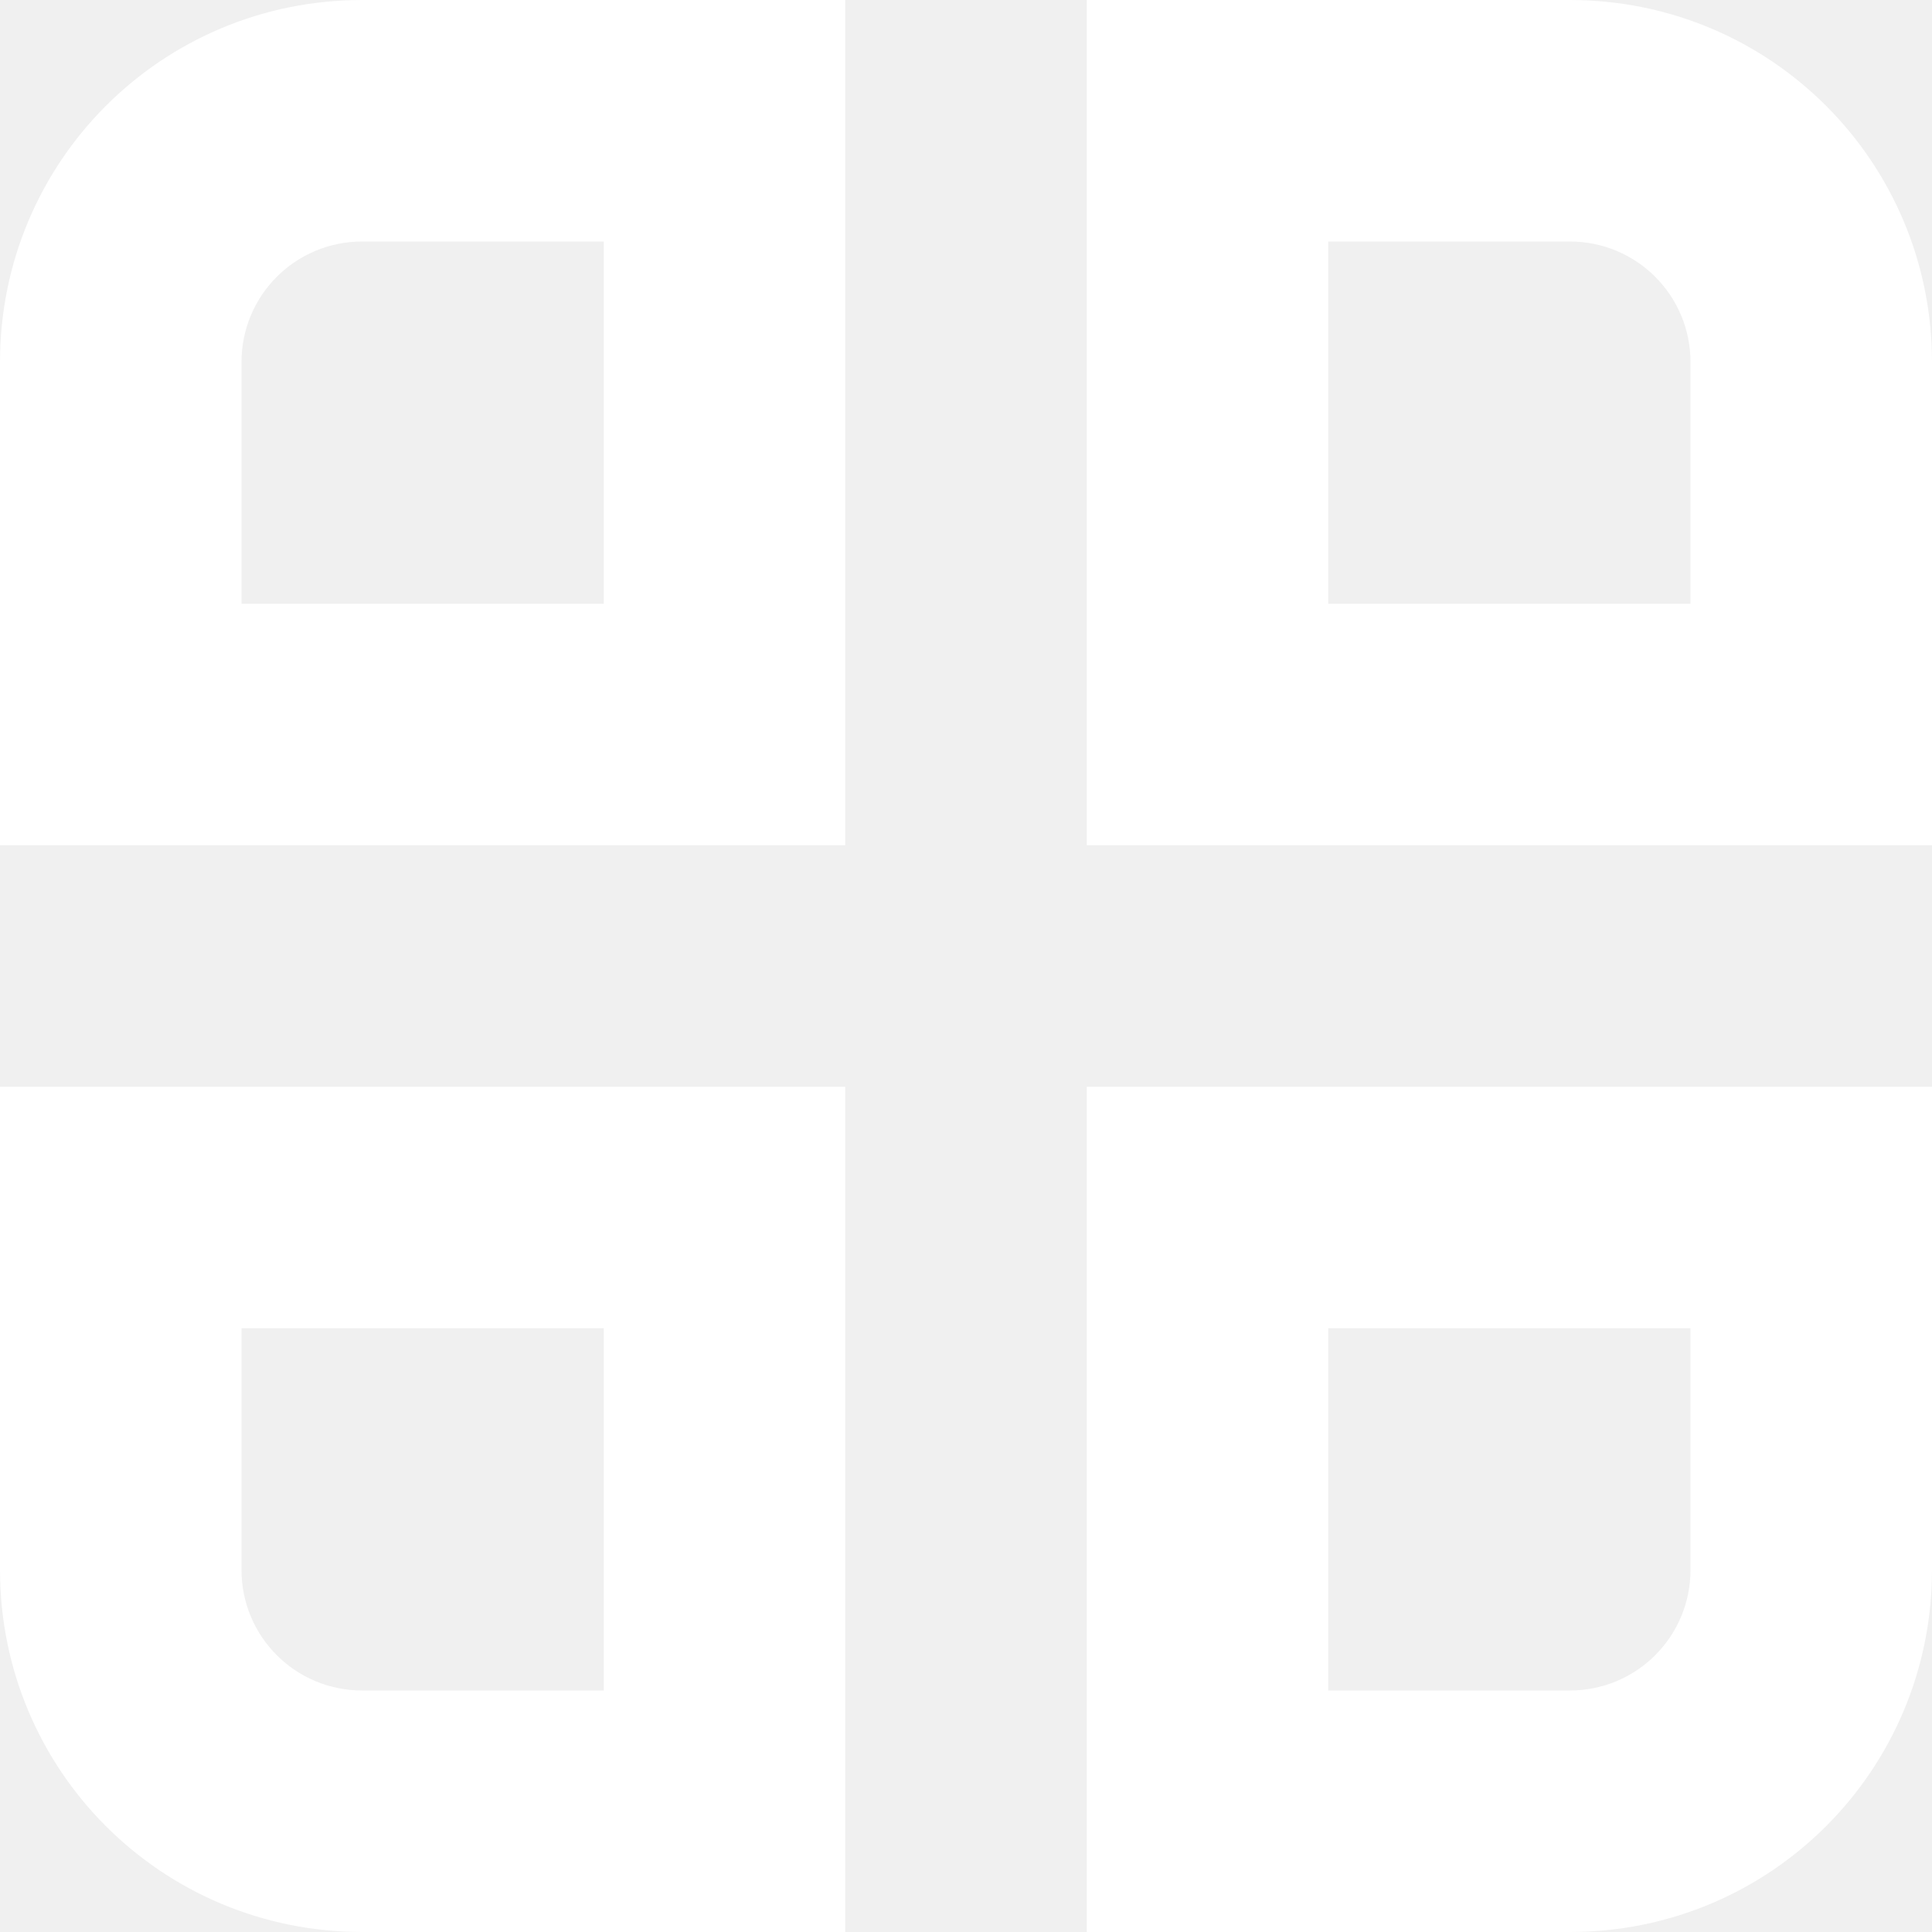
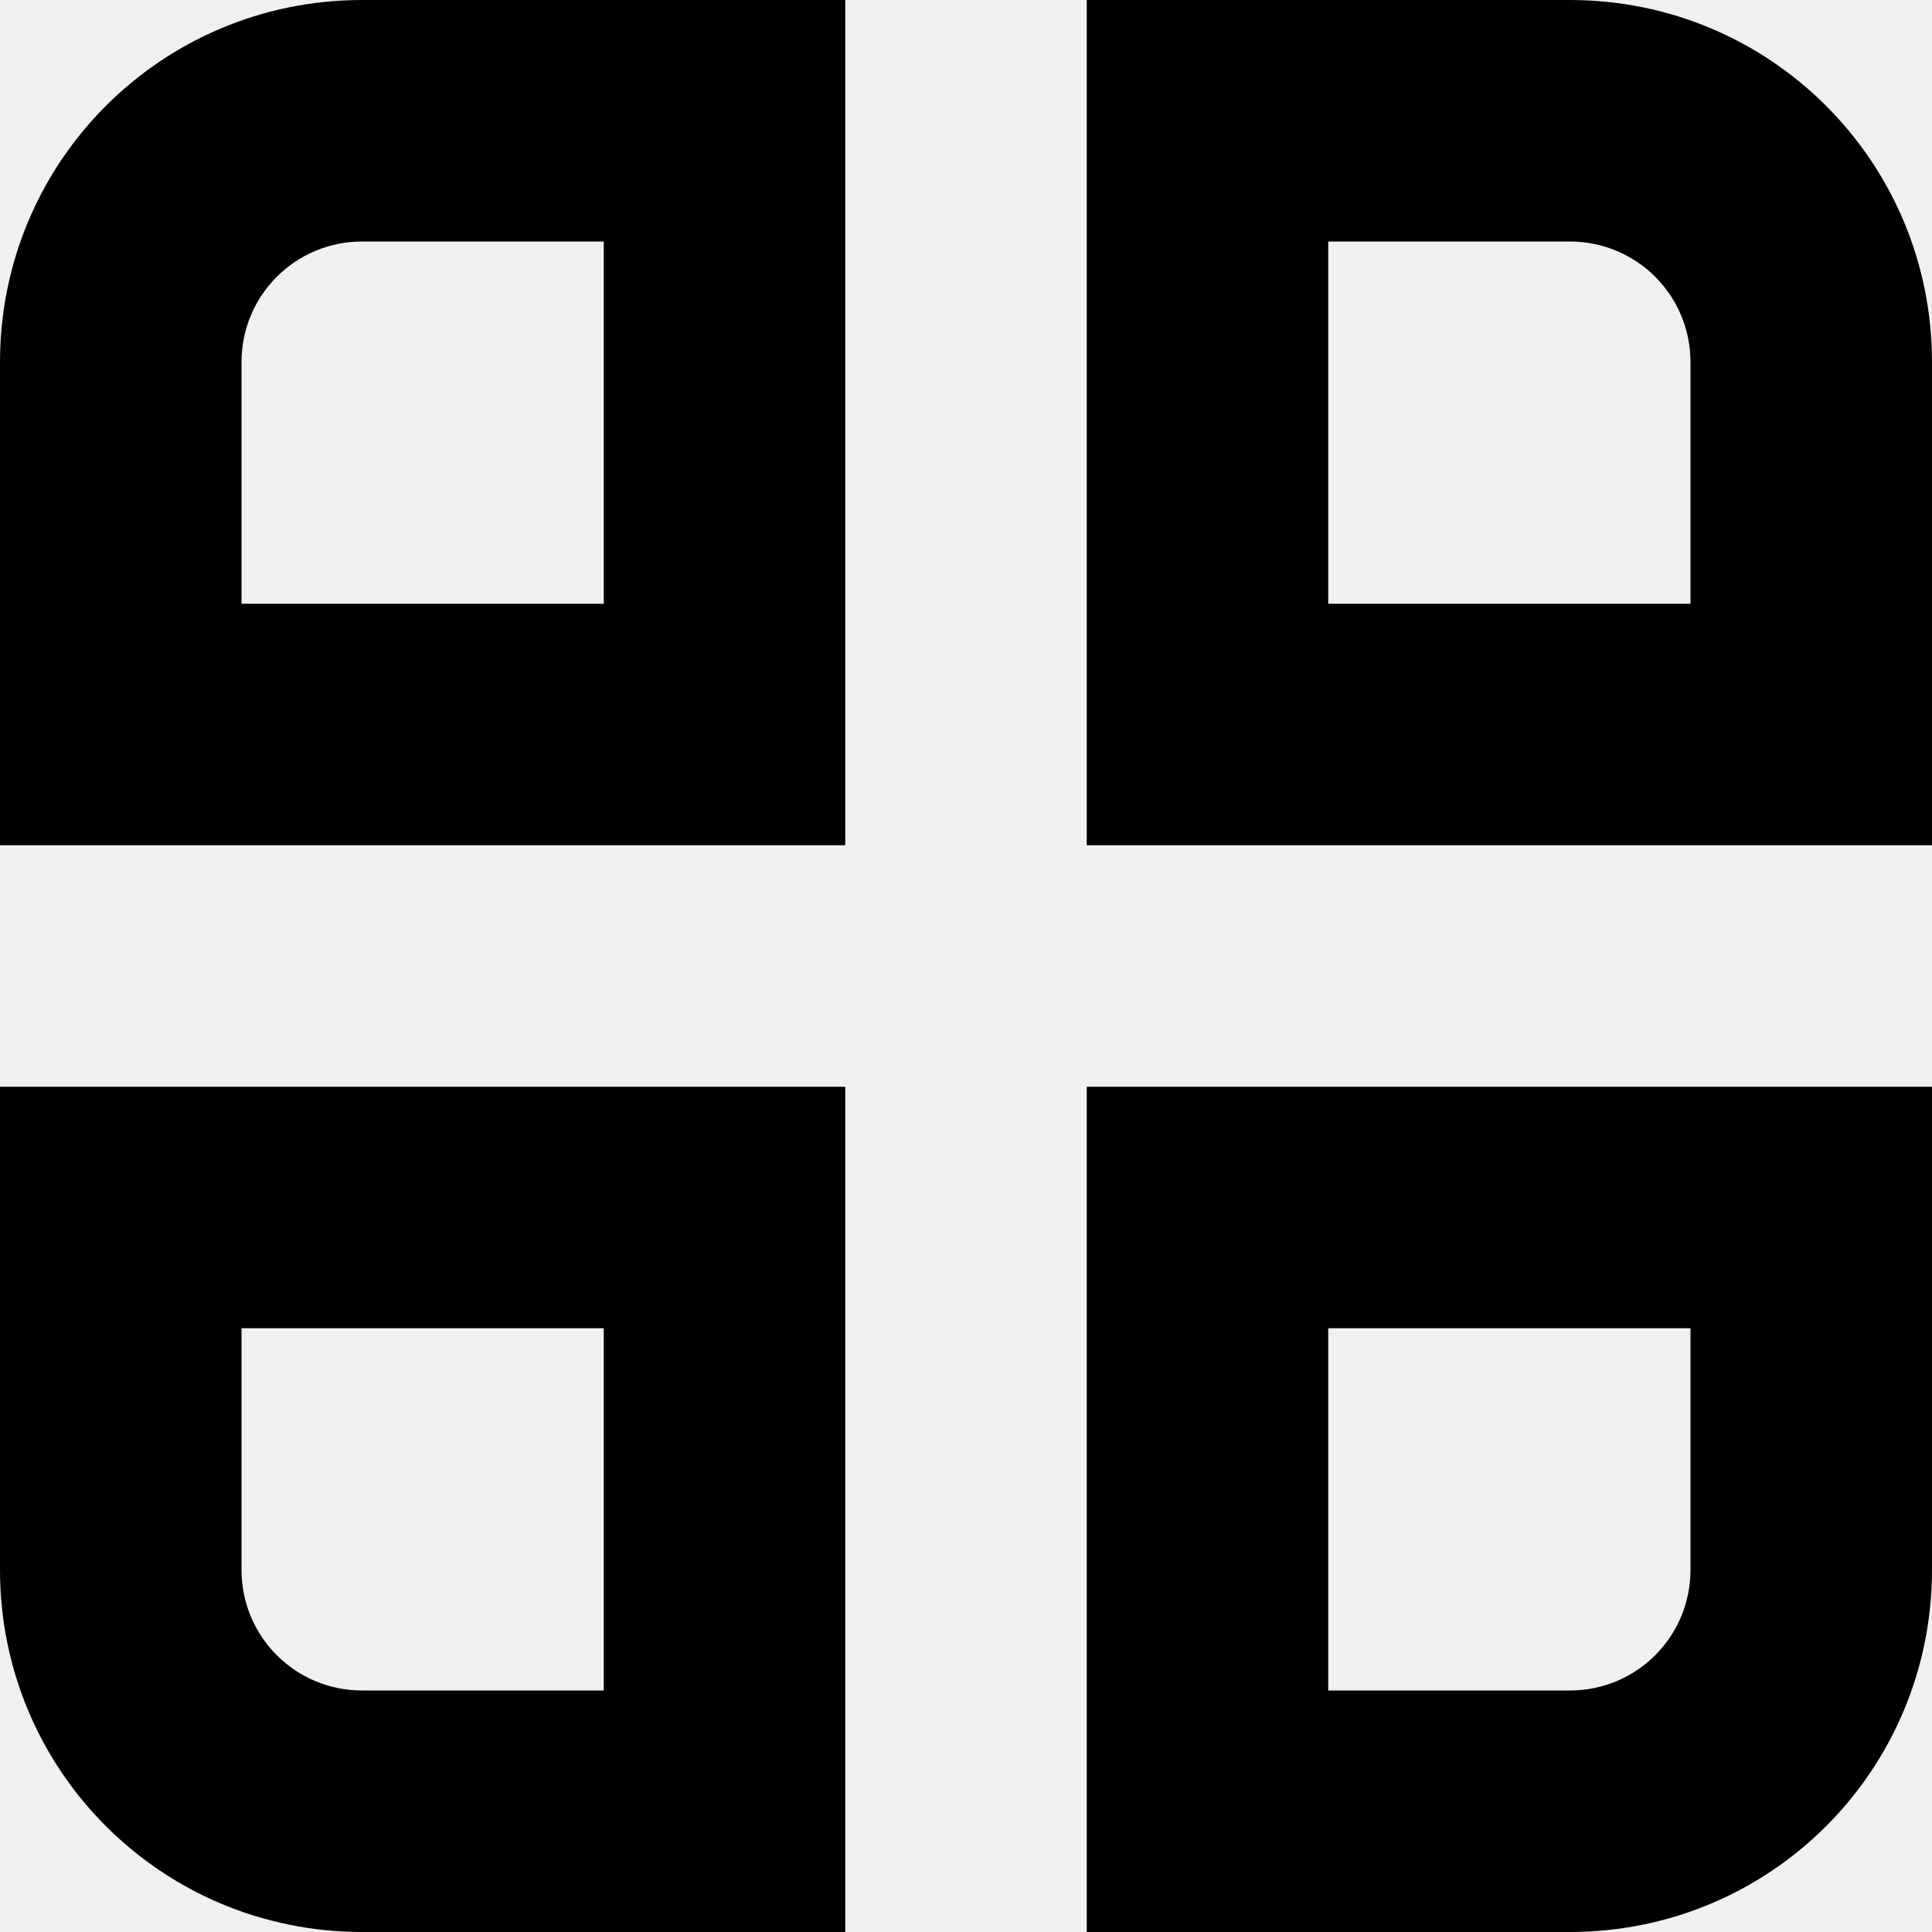
- <svg xmlns="http://www.w3.org/2000/svg" width="16" height="16" viewBox="0 0 16 16" fill="#ffffff">
+ <svg xmlns="http://www.w3.org/2000/svg" width="16" height="16" viewBox="0 0 16 16" fill="#000000">
  <path d="m13 14h-2v-3h3v2c0 .554-.446 1-1 1zm0 2h-4v-7h7v4c0 1.662-1.338 3-3 3zm-10-2h2v-3h-3v2c0 .554.446 1 1 1zm0 2h4v-7h-7v4c0 1.662 1.338 3 3 3zm10-14h-2v3h3v-2c0-.554-.446-1-1-1zm0-2h-4v7h7v-4c0-1.662-1.338-3-3-3zm-10 2h2v3h-3v-2c0-.554.446-1 1-1zm0-2h4v7h-7v-4c0-1.662 1.338-3 3-3z" fill-rule="evenodd" />
</svg>
